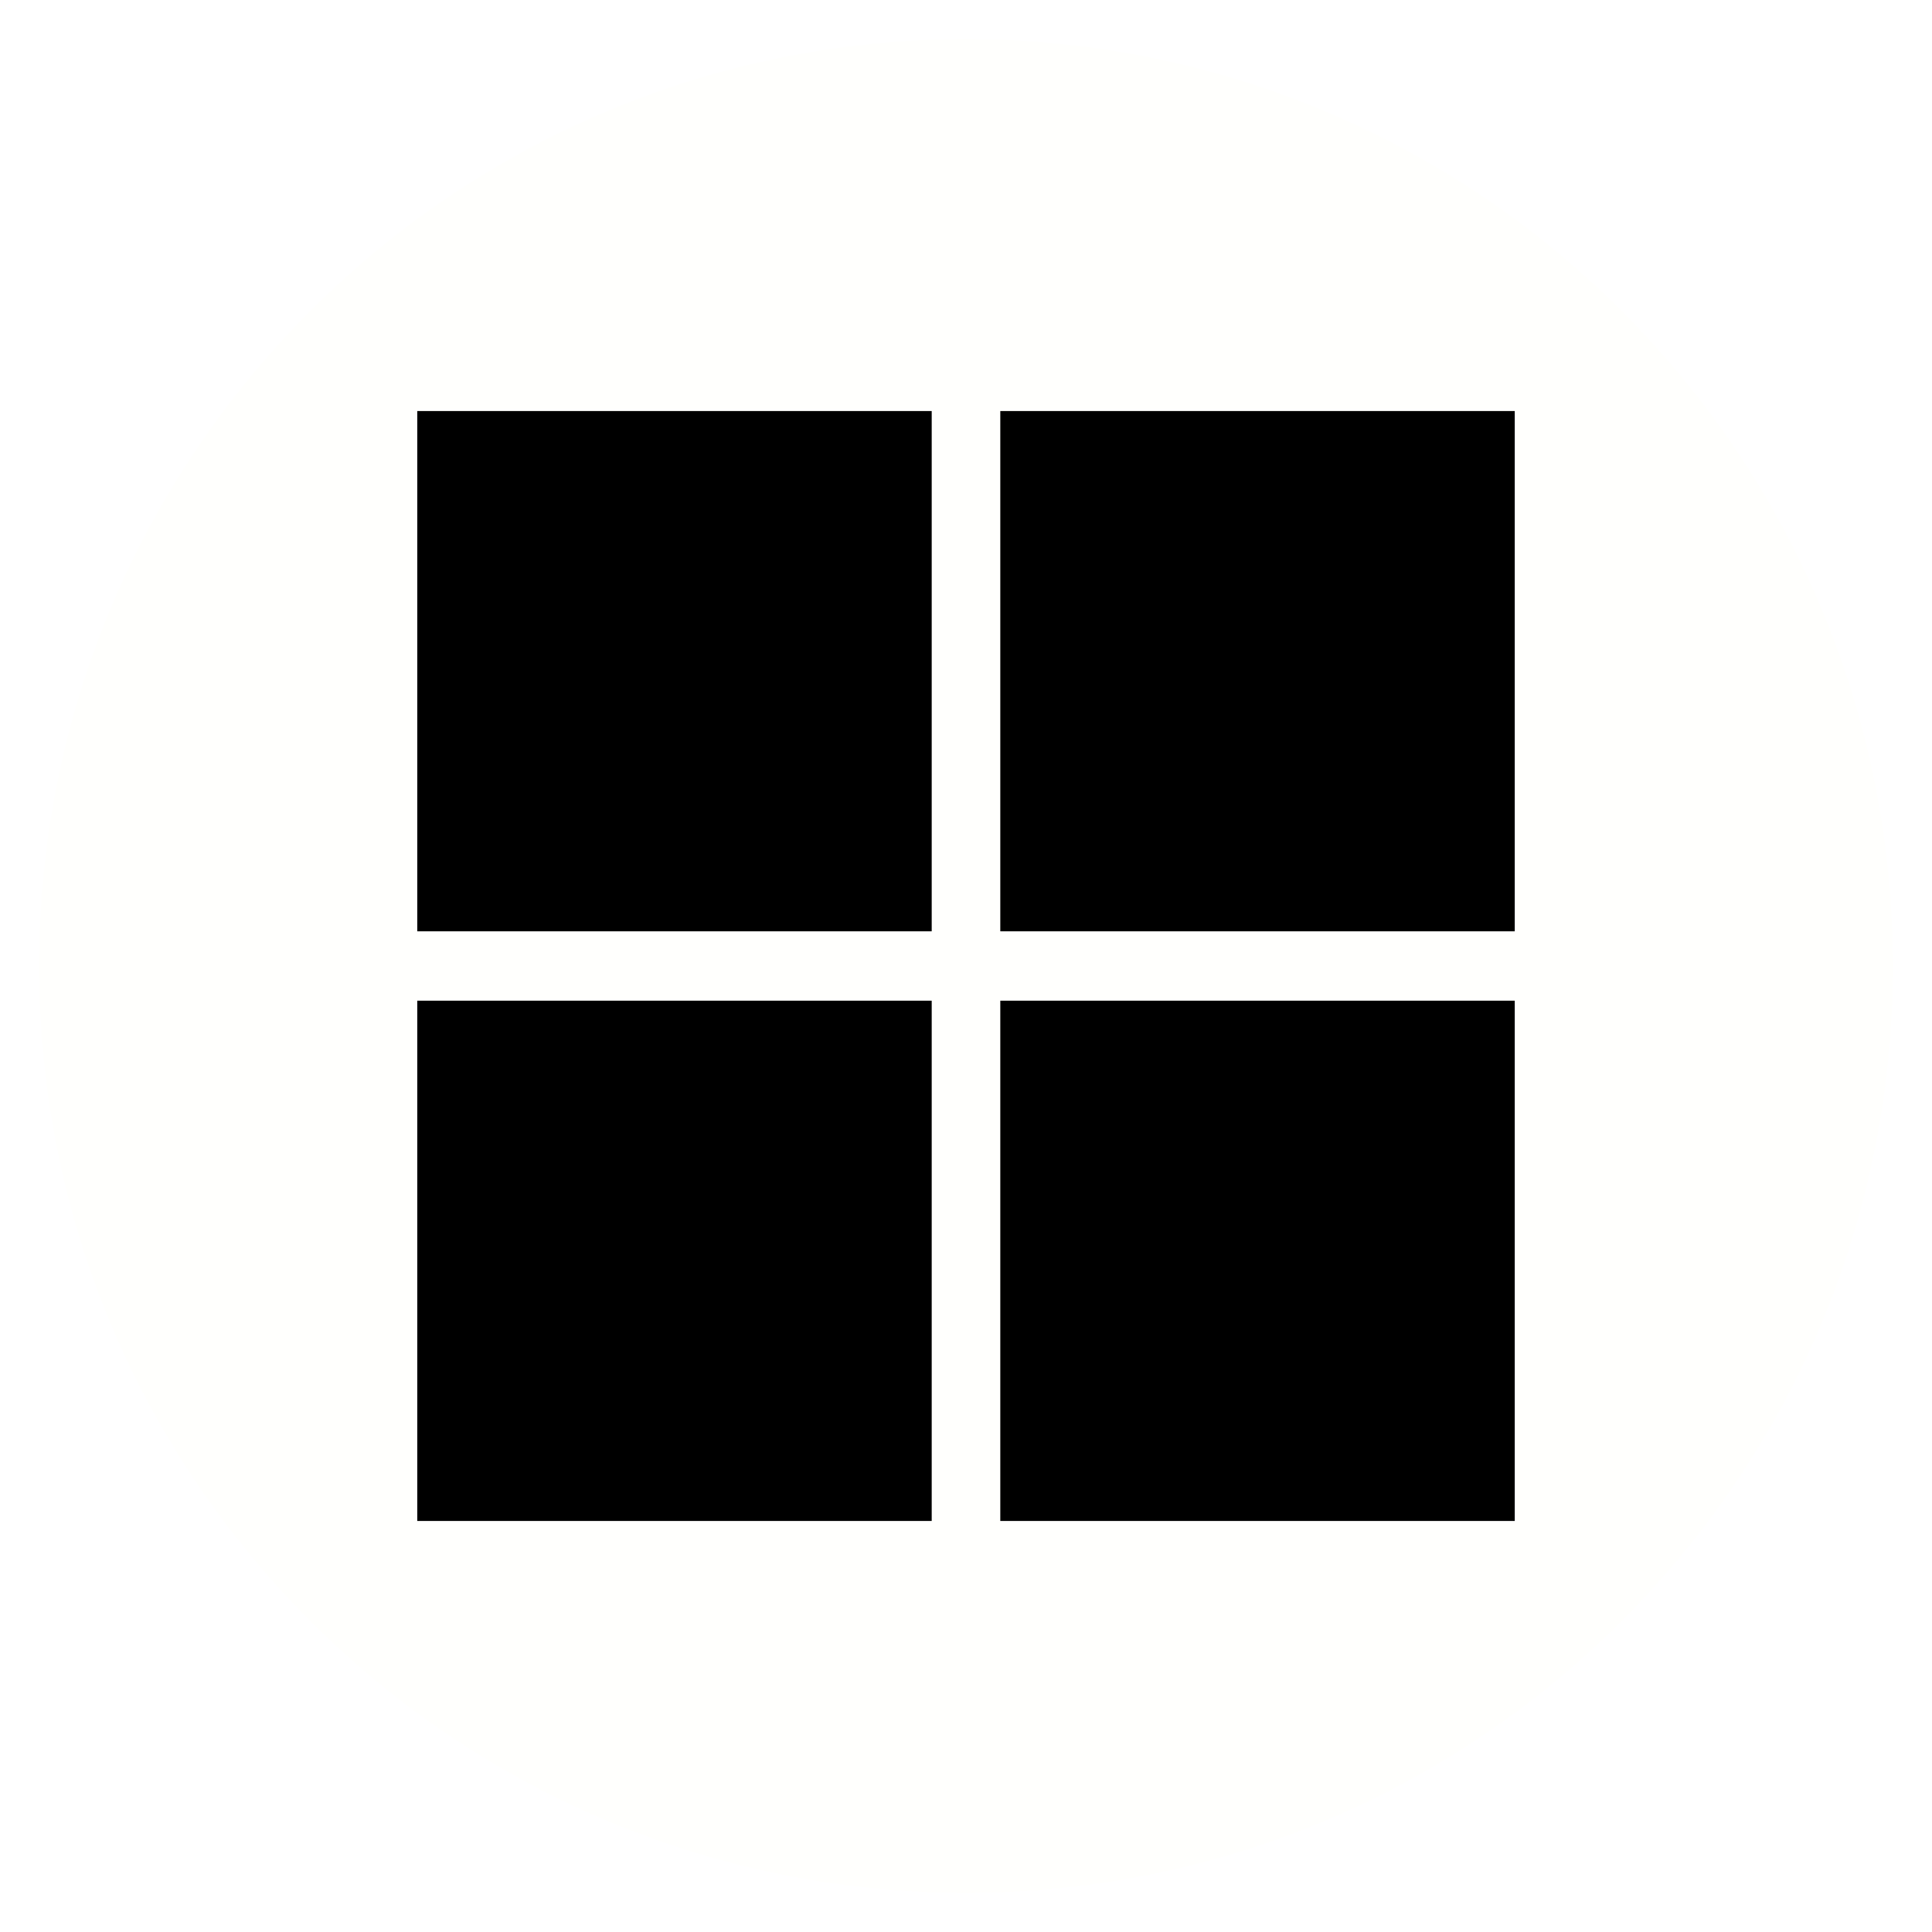
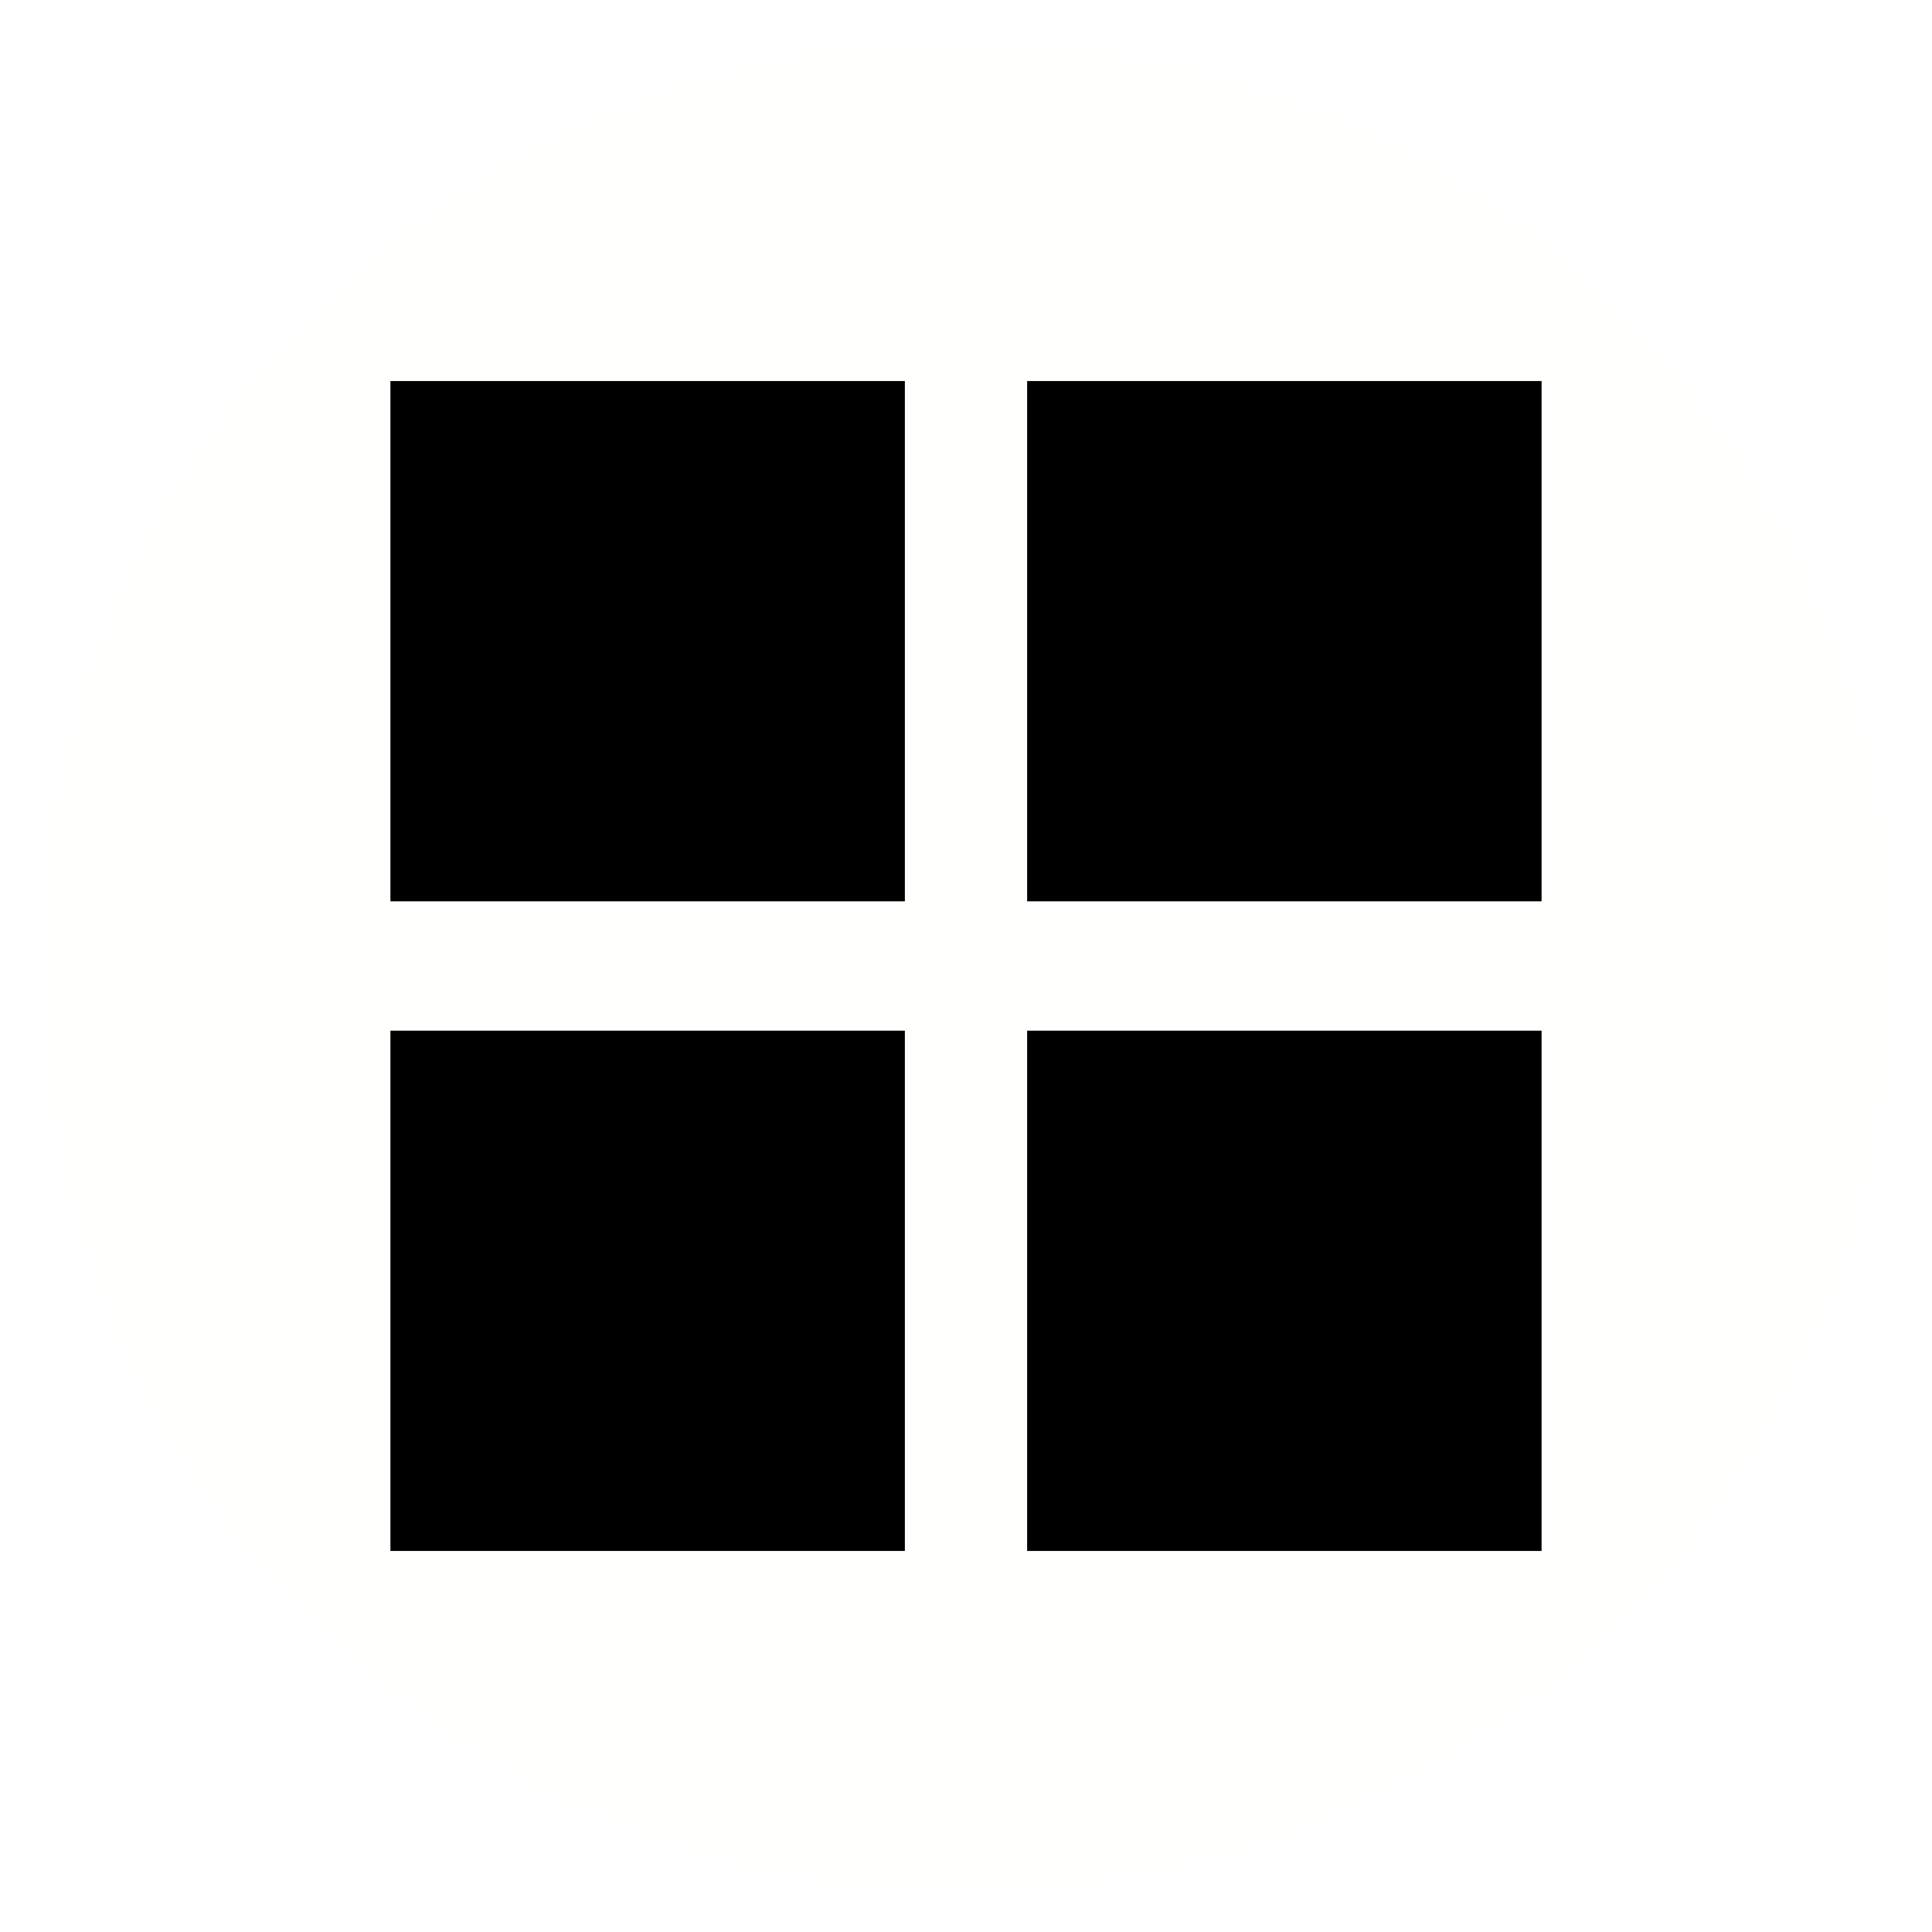
<svg xmlns="http://www.w3.org/2000/svg" id="emoji" viewBox="0 0 72 72" version="1.1">
  <defs id="defs2298">
    <linearGradient id="linearGradient4804">
      <stop style="stop-color:#000000;stop-opacity:1;" offset="0" id="stop4802" />
    </linearGradient>
    <linearGradient id="linearGradient4780">
      <stop style="stop-color:#000000;stop-opacity:1;" offset="0" id="stop4778" />
    </linearGradient>
  </defs>
  <ellipse style="fill:#fffffd;fill-opacity:1;stroke:none" id="path848" cx="36" cy="36" rx="34.541" ry="34.54" />
-   <g id="g1365" transform="matrix(0.6390625,0,0,0.6463081,12.75036,13.13947)">
-     <g id="g1318">
-       <rect style="fill:#000000;stroke:#000000;stroke-width:0;stroke-miterlimit:4;stroke-dasharray:none;stroke-opacity:0" id="rect1027" width="30" height="30" x="4.381" y="3.371" />
-       <rect style="fill:#000000;stroke:#000000;stroke-width:0;stroke-miterlimit:4;stroke-dasharray:none;stroke-opacity:0" id="rect1027-3" width="30" height="30" x="38.381" y="3.371" />
+   <g id="g1365" transform="matrix(0.6390625,0,0,0.6463081,15.20055,15.06553)">
+     <g id="g1318-6" transform="translate(-2.269246,-4.709498)">
+       <rect style="fill:#000000;stroke:#000000;stroke-width:0;stroke-miterlimit:4;stroke-dasharray:none;stroke-opacity:0" id="rect1027-7" width="30" height="30" x="1.251" y="3.371" />
+       <rect style="fill:#000000;stroke:#000000;stroke-width:0;stroke-miterlimit:4;stroke-dasharray:none;stroke-opacity:0" id="rect1027-3-5" width="30" height="30" x="38.381" y="3.371" />
    </g>
-     <g id="g1318-6" transform="translate(0,34)">
-       <rect style="fill:#000000;stroke:#000000;stroke-width:0;stroke-miterlimit:4;stroke-dasharray:none;stroke-opacity:0" id="rect1027-7" width="30" height="30" x="4.381" y="3.371" />
-       <rect style="fill:#000000;stroke:#000000;stroke-width:0;stroke-miterlimit:4;stroke-dasharray:none;stroke-opacity:0" id="rect1027-3-5" width="30" height="30" x="38.381" y="3.371" />
+     <g id="g1318-6-3" transform="translate(-2.269246,32.74932)">
+       <rect style="fill:#000000;stroke:#000000;stroke-width:0;stroke-miterlimit:4;stroke-dasharray:none;stroke-opacity:0" id="rect1027-7-6" width="30" height="30" x="1.251" y="3.371" />
+       <rect style="fill:#000000;stroke:#000000;stroke-width:0;stroke-miterlimit:4;stroke-dasharray:none;stroke-opacity:0" id="rect1027-3-5-7" width="30" height="30" x="38.381" y="3.371" />
    </g>
  </g>
</svg>
